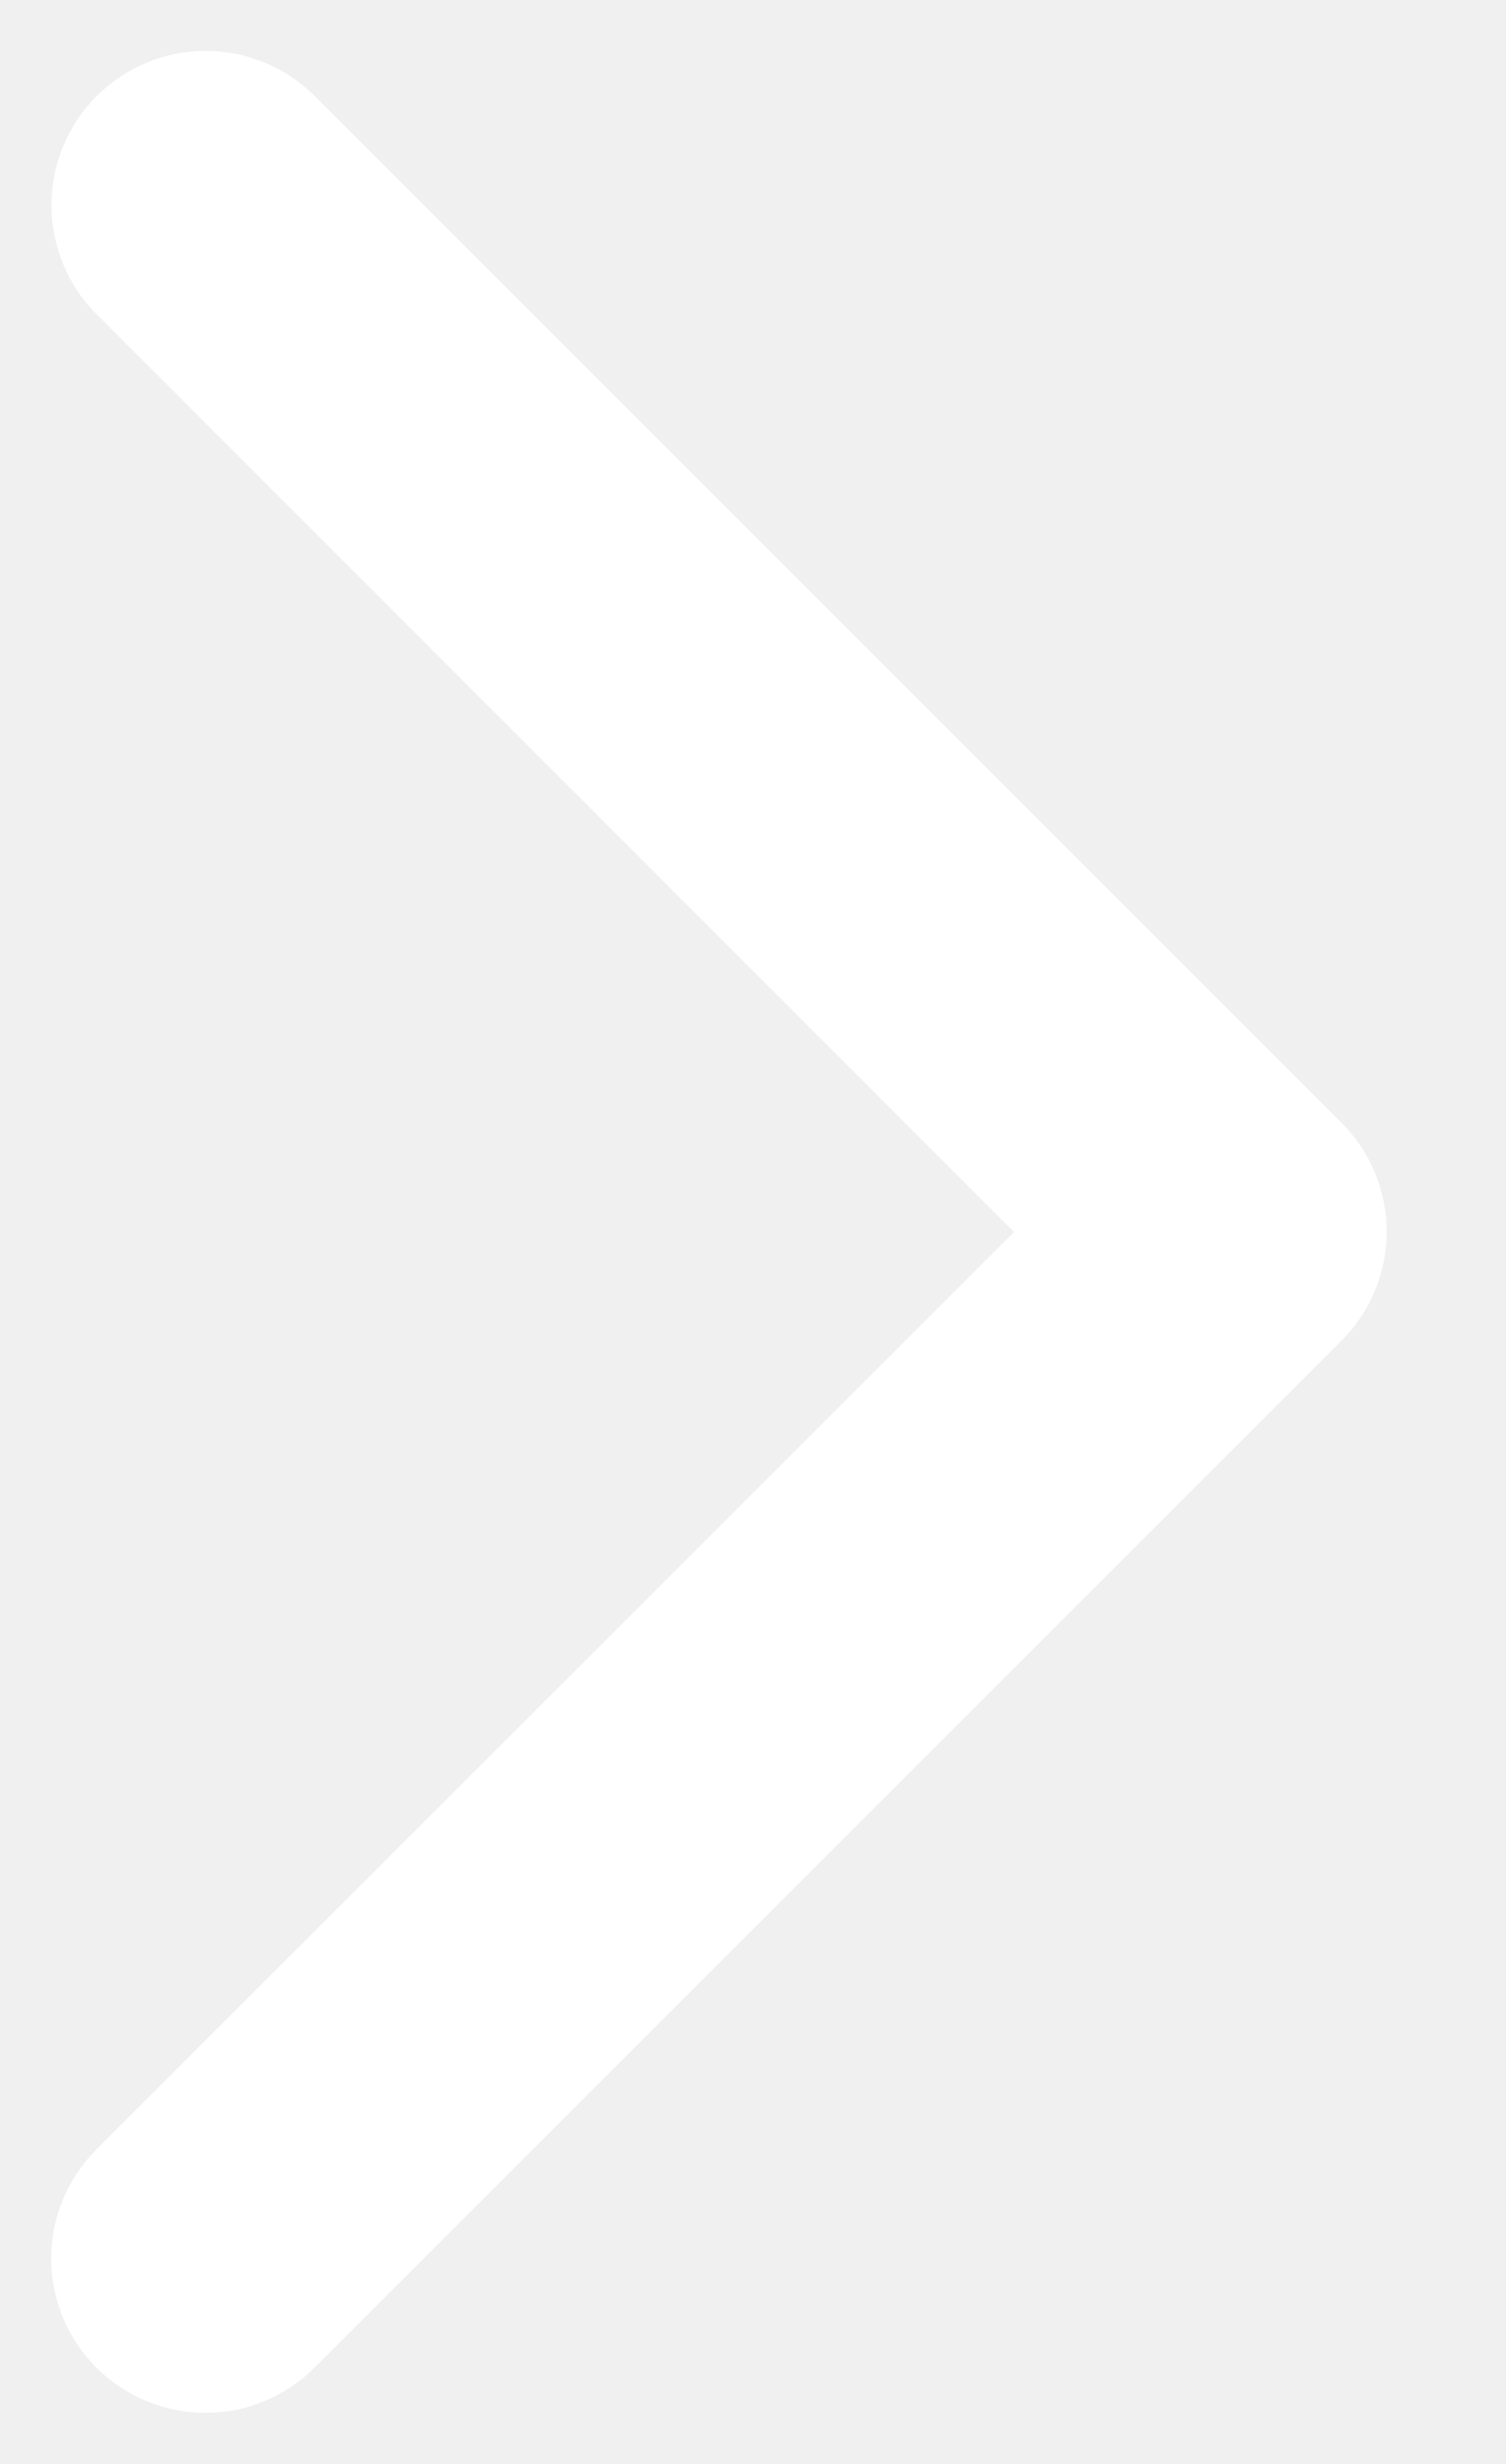
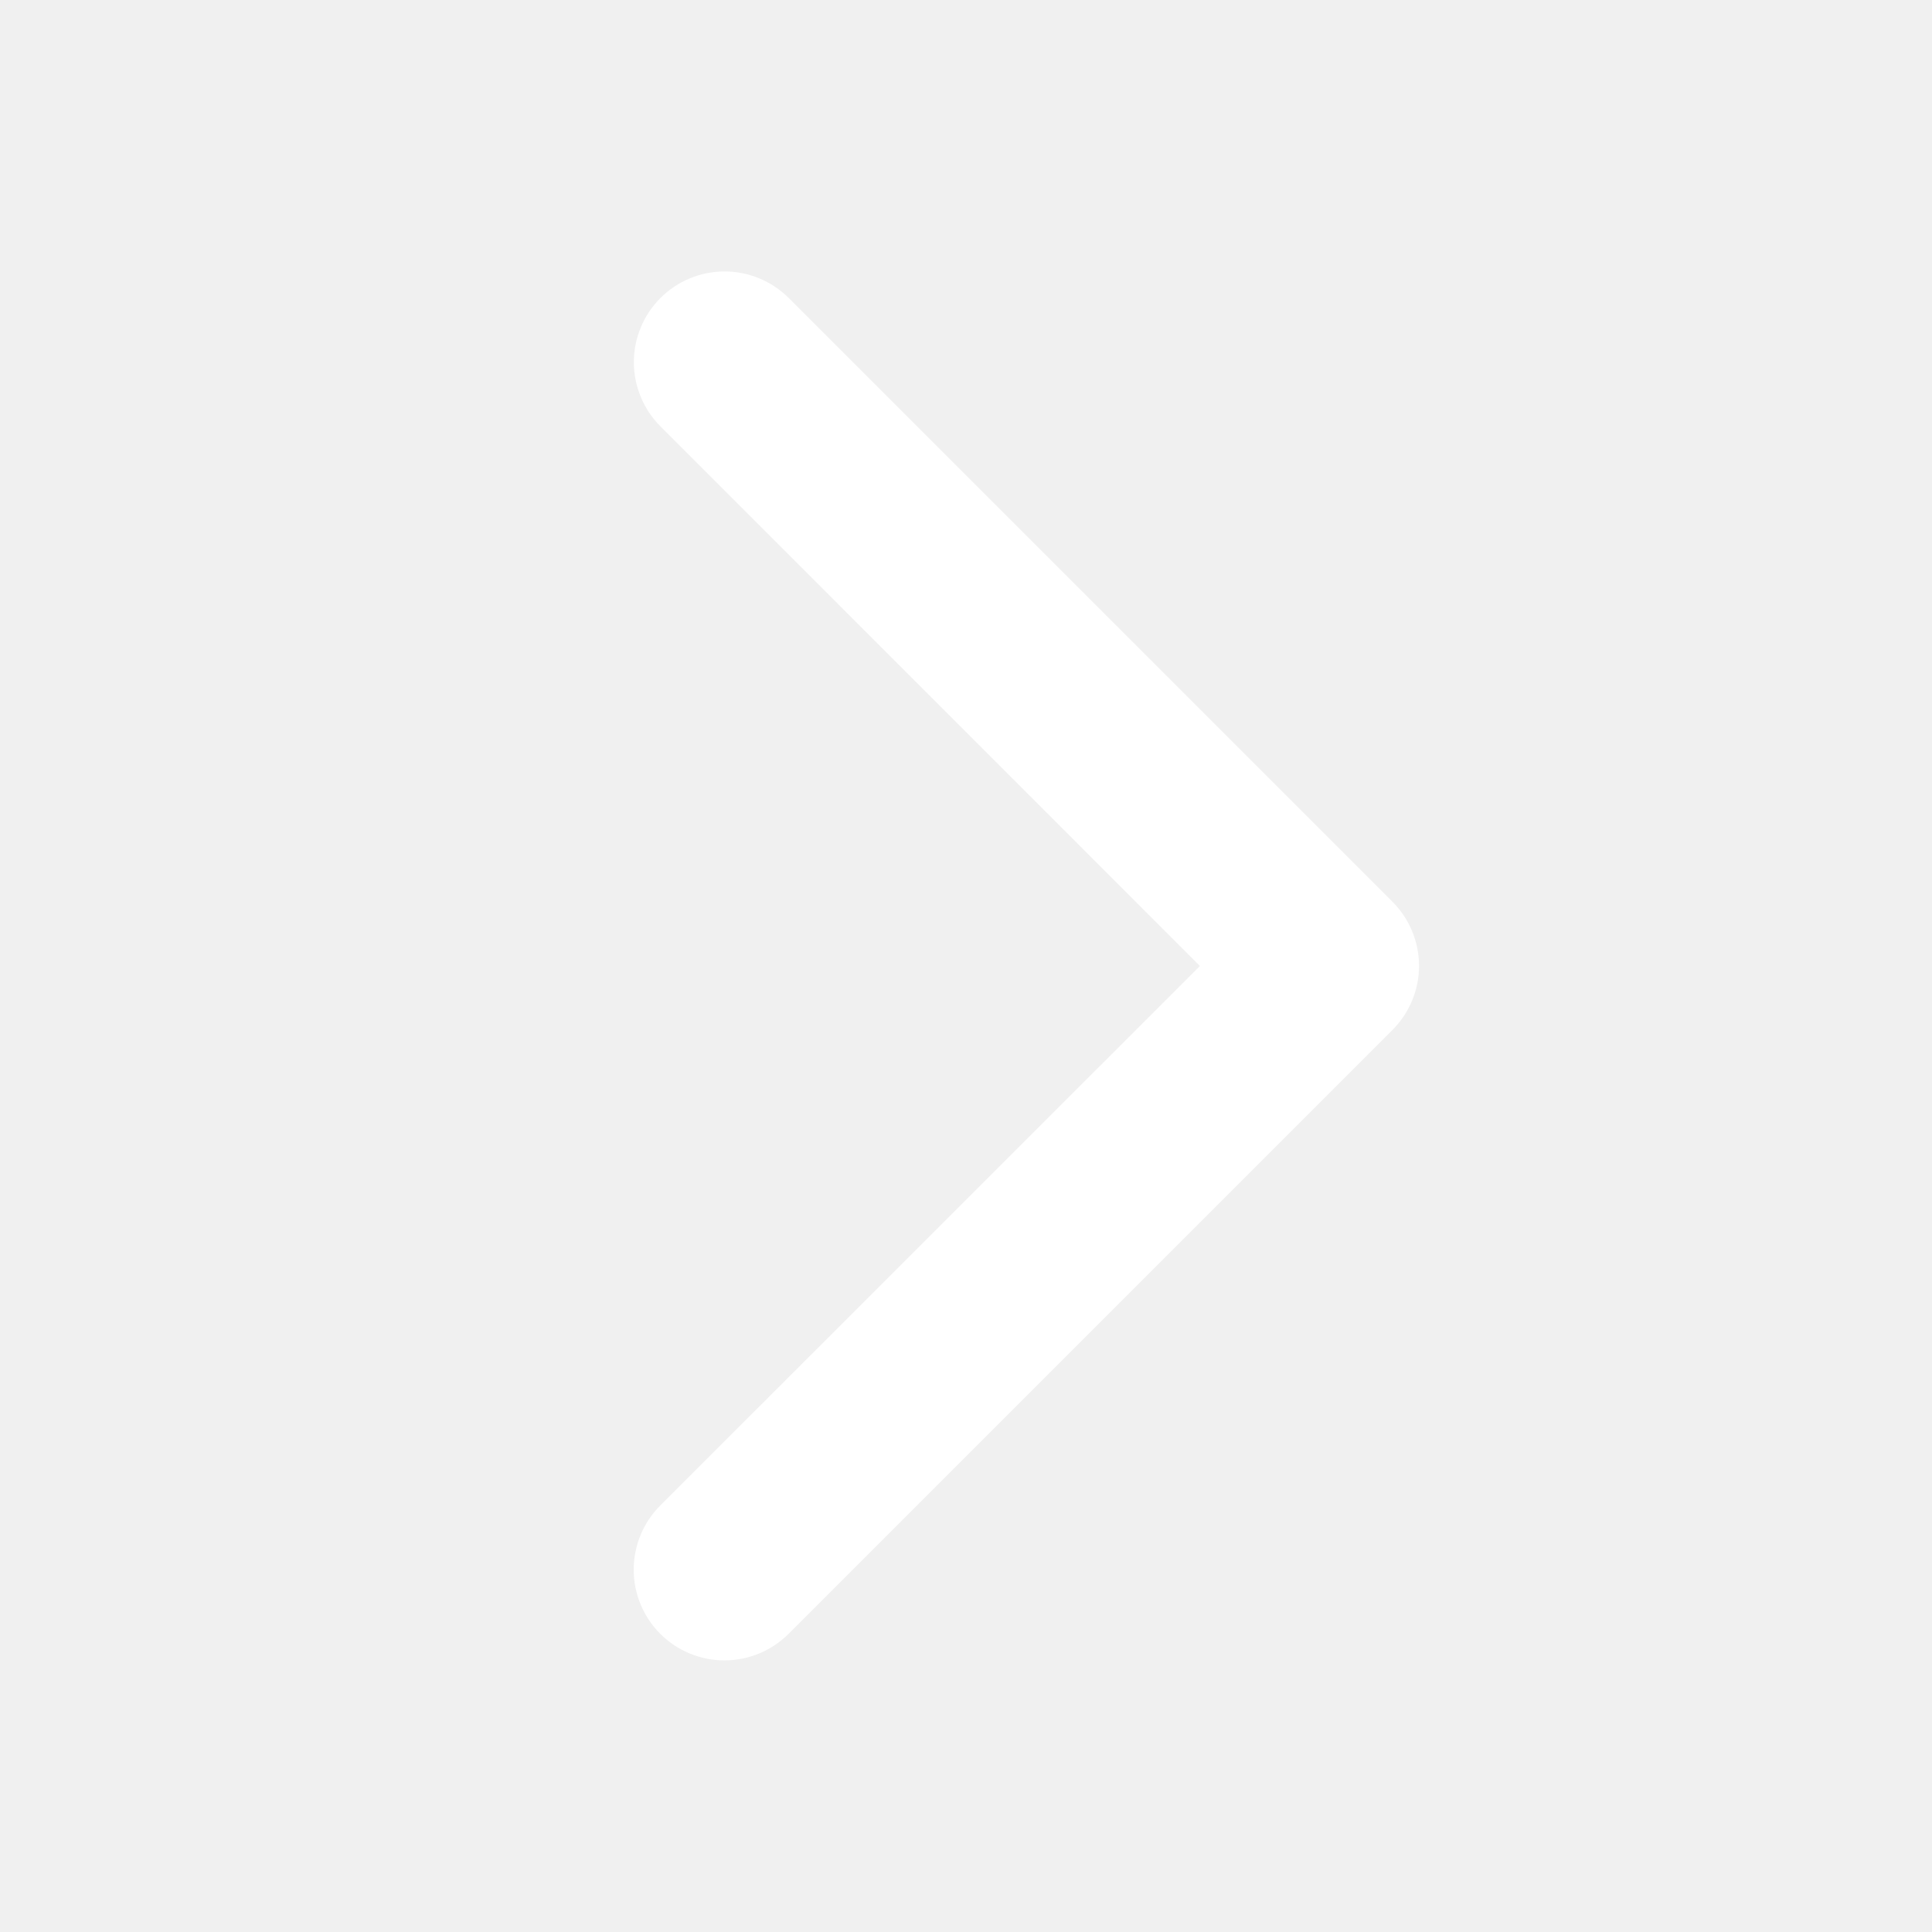
- <svg xmlns="http://www.w3.org/2000/svg" width="11" height="18" viewBox="0 0 11 18" fill="none">
-   <path d="M9.798 9.796L2.298 17.296C2.087 17.507 1.8 17.626 1.501 17.626C1.202 17.626 0.915 17.507 0.704 17.296C0.493 17.085 0.374 16.798 0.374 16.499C0.374 16.2 0.493 15.914 0.704 15.702L7.408 9L0.706 2.296C0.601 2.191 0.518 2.067 0.462 1.93C0.405 1.794 0.376 1.647 0.376 1.499C0.376 1.351 0.405 1.204 0.462 1.068C0.518 0.931 0.601 0.807 0.706 0.702C0.811 0.598 0.935 0.514 1.072 0.458C1.208 0.401 1.355 0.372 1.503 0.372C1.651 0.372 1.797 0.401 1.934 0.458C2.071 0.514 2.195 0.598 2.3 0.702L9.8 8.202C9.905 8.307 9.988 8.431 10.044 8.568C10.101 8.705 10.13 8.851 10.13 8.999C10.13 9.147 10.1 9.294 10.043 9.431C9.986 9.567 9.903 9.691 9.798 9.796Z" fill="white" />
+ <svg xmlns="http://www.w3.org/2000/svg" width="24" height="24" viewBox="0 0 24 24" fill="none">
+   <path d="M17.296 12.796L9.796 20.296C9.585 20.507 9.298 20.626 8.999 20.626C8.7 20.626 8.413 20.507 8.202 20.296C7.991 20.085 7.872 19.798 7.872 19.499C7.872 19.2 7.991 18.913 8.202 18.702L14.906 12L8.204 5.296C8.099 5.191 8.016 5.067 7.96 4.93C7.903 4.794 7.874 4.647 7.874 4.499C7.874 4.351 7.903 4.204 7.96 4.068C8.016 3.931 8.099 3.807 8.204 3.702C8.309 3.598 8.433 3.514 8.57 3.458C8.706 3.401 8.853 3.372 9.001 3.372C9.149 3.372 9.295 3.401 9.432 3.458C9.569 3.514 9.693 3.598 9.798 3.702L17.298 11.202C17.402 11.307 17.486 11.431 17.542 11.568C17.599 11.705 17.628 11.851 17.628 11.999C17.628 12.148 17.598 12.294 17.541 12.431C17.484 12.567 17.401 12.691 17.296 12.796Z" fill="white" />
</svg>
